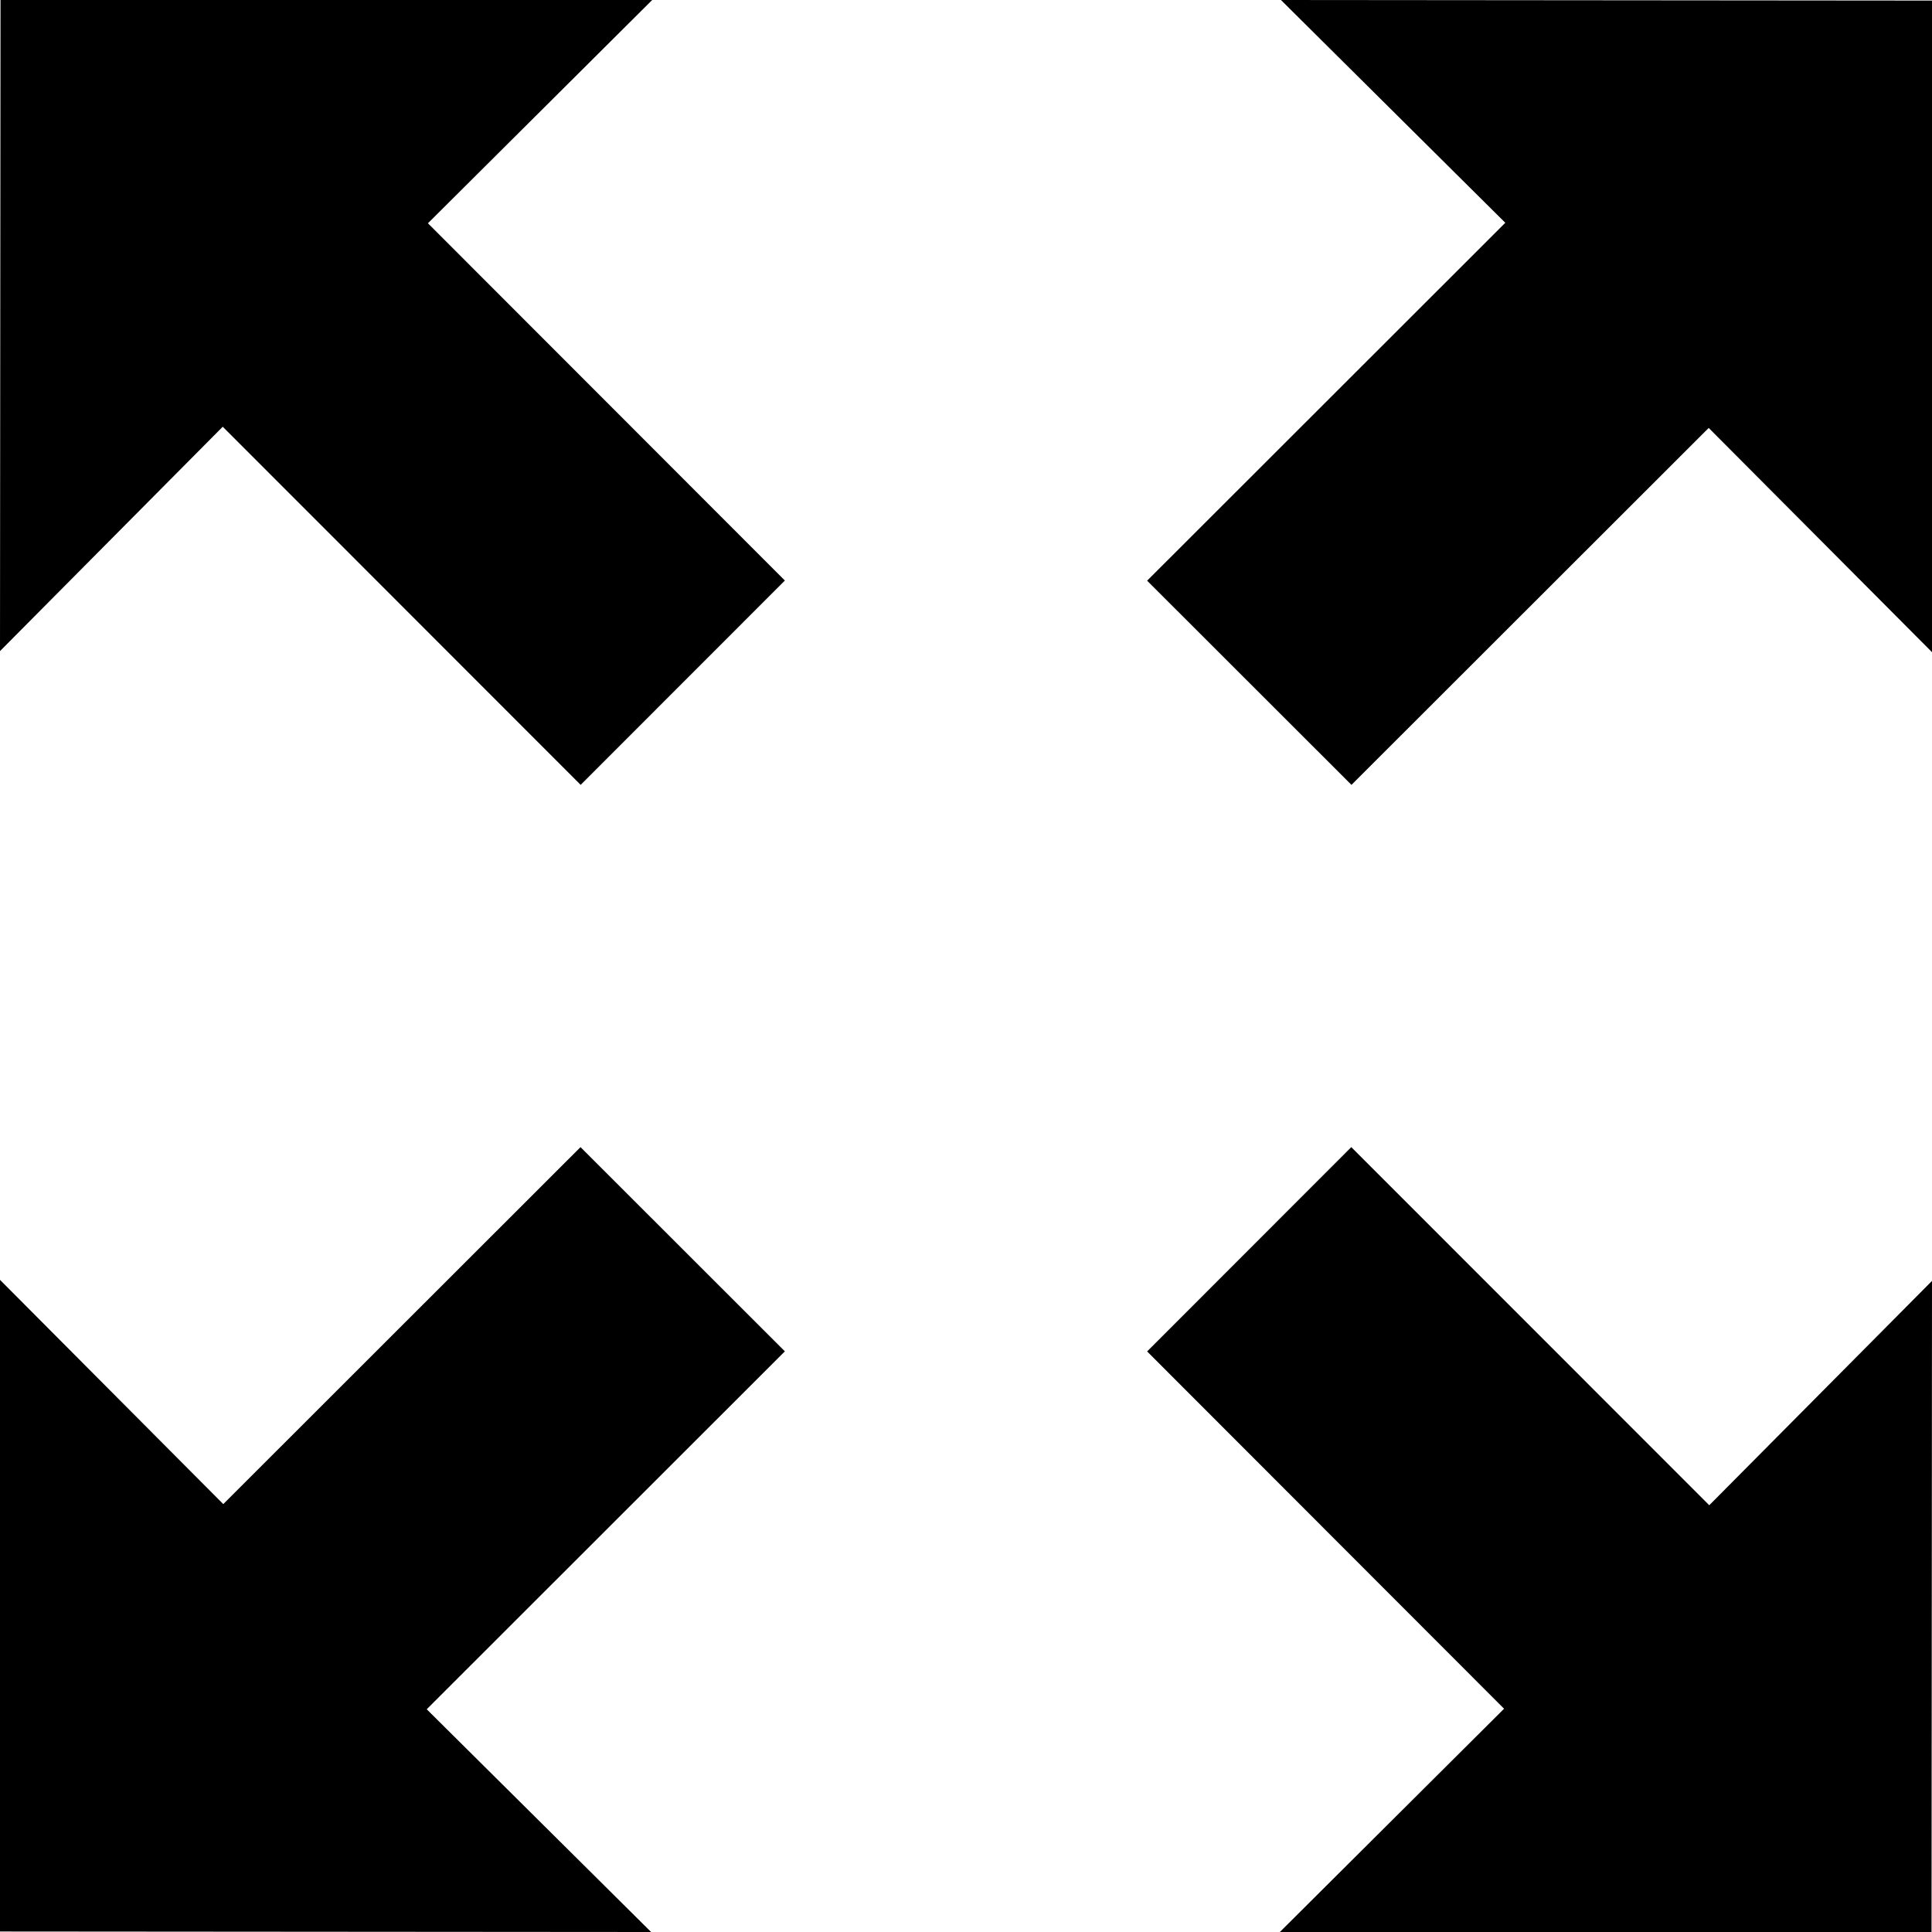
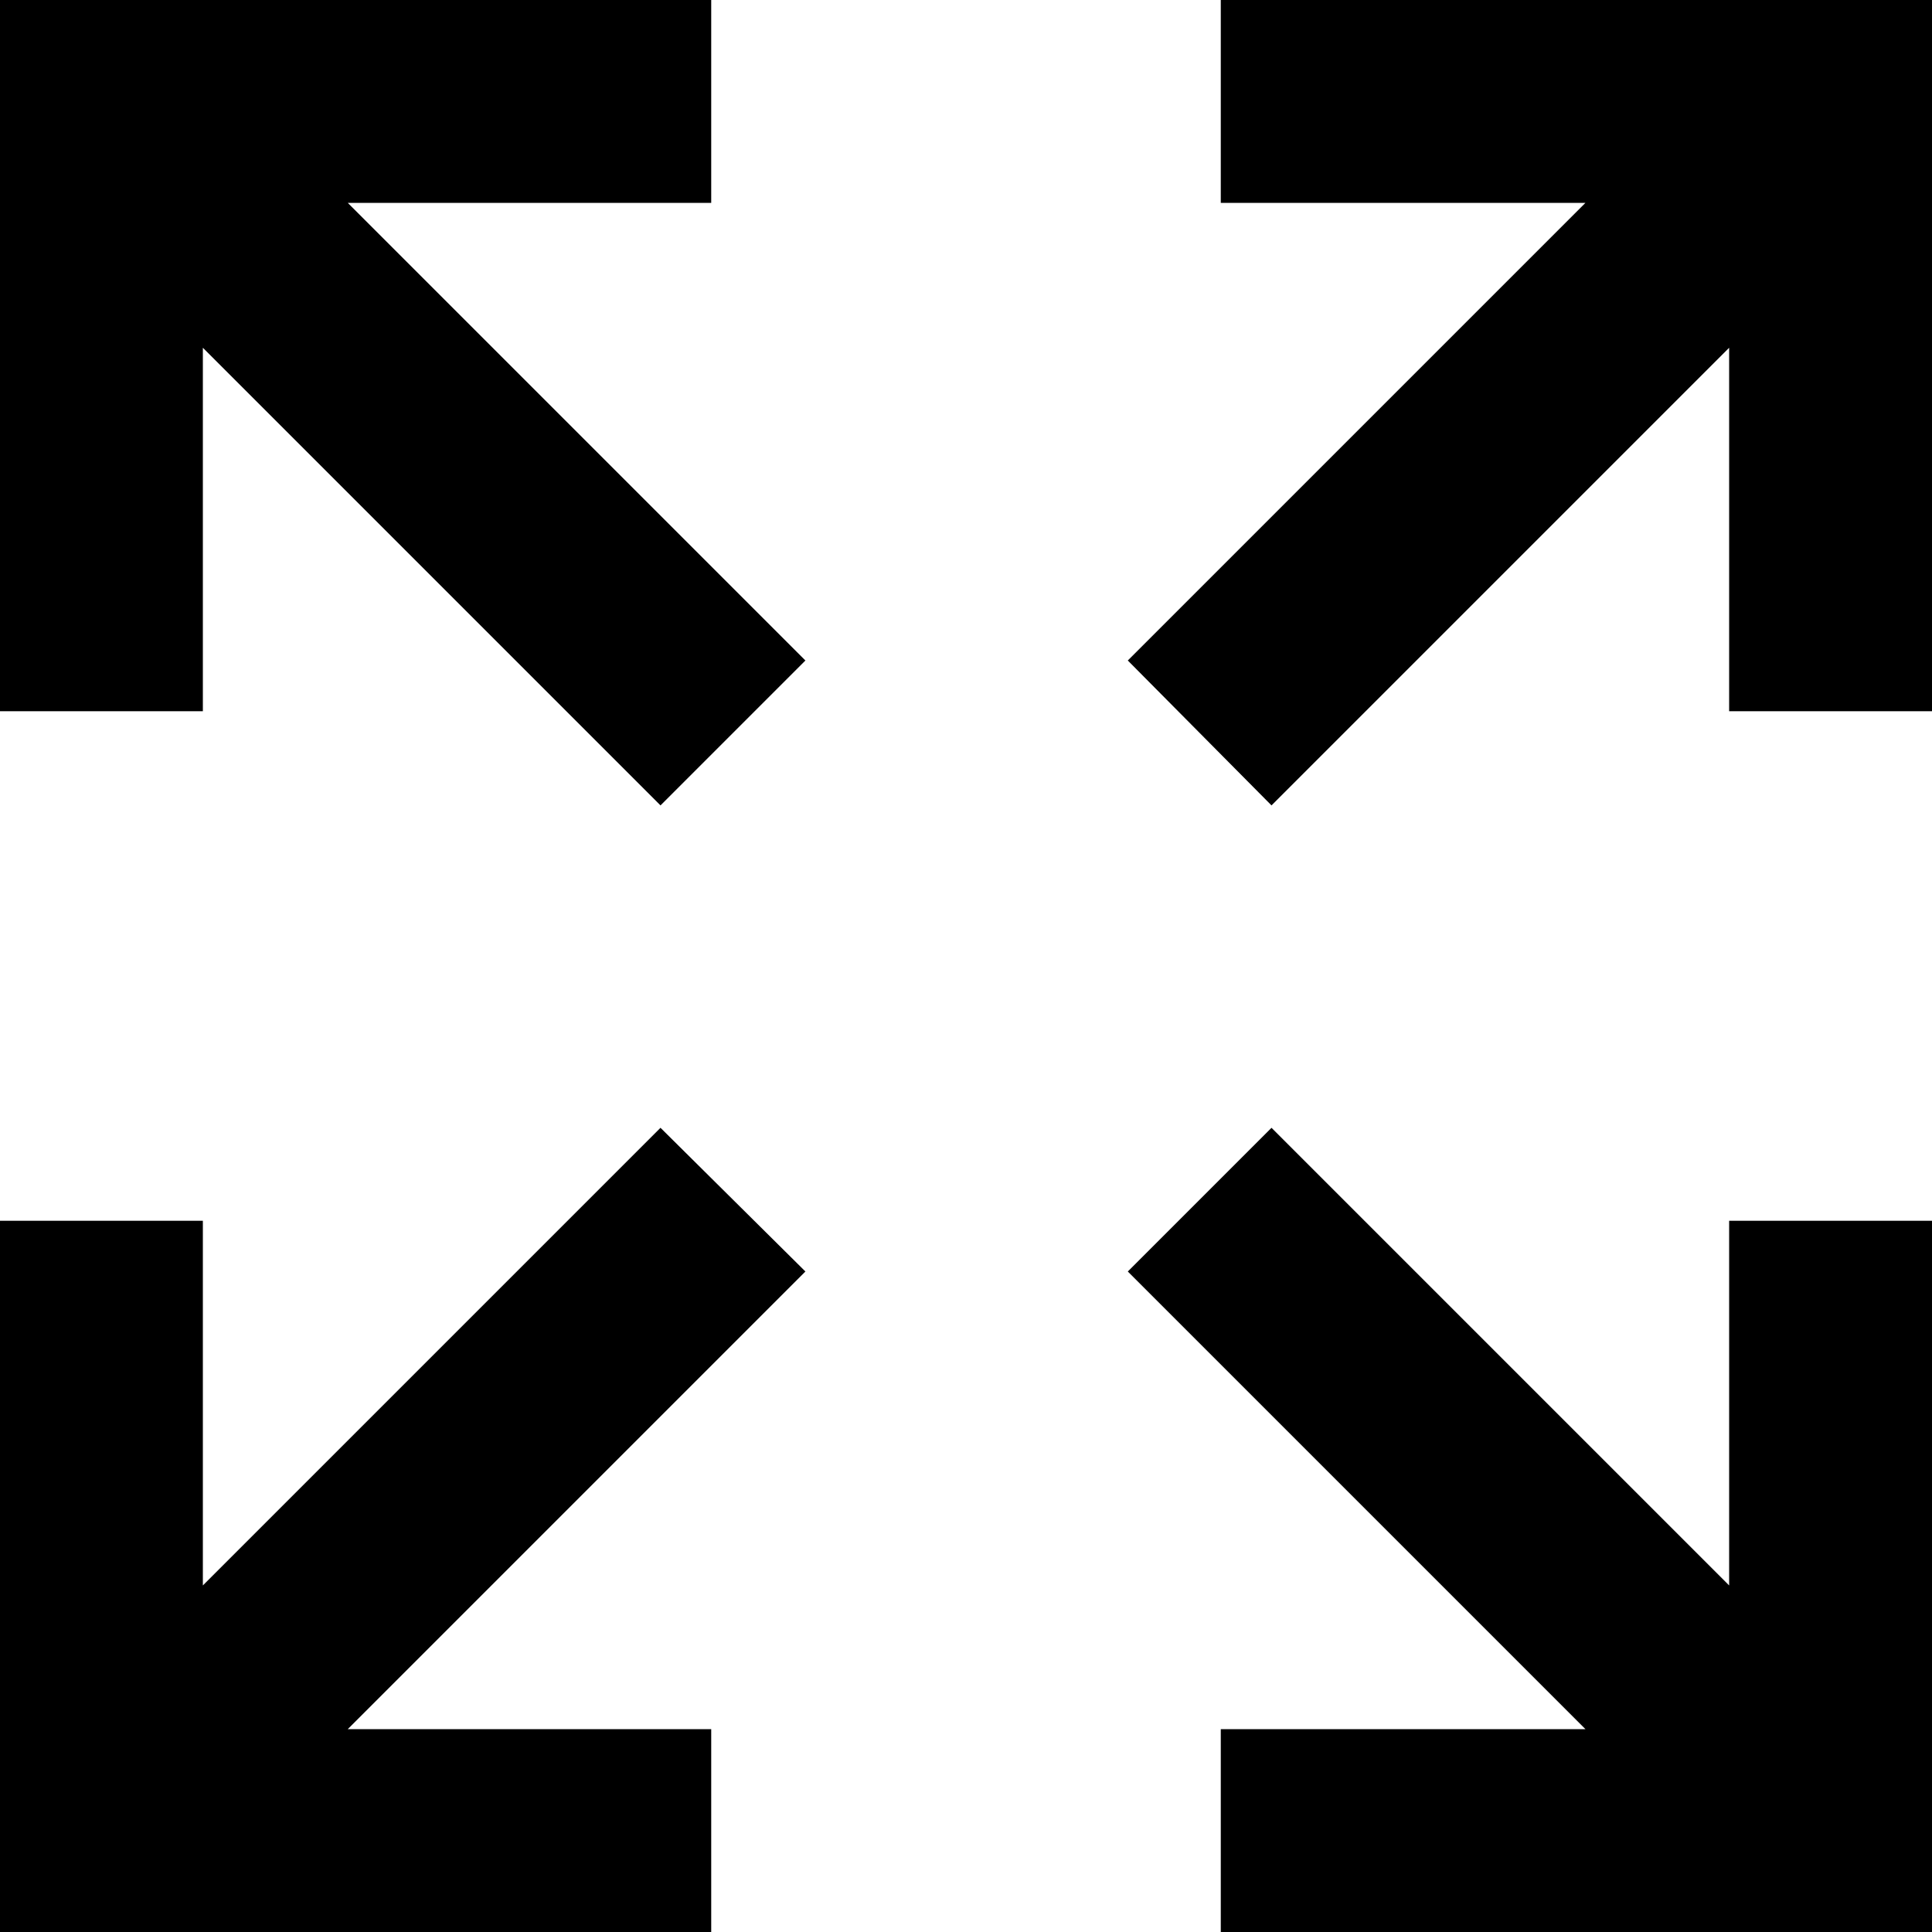
- <svg xmlns="http://www.w3.org/2000/svg" width="128" height="128">
-   <path d="M38.47 52L52 38.462l-23.648-23.67L43.209 0H.035L0 43.137l14.757-14.865L38.47 52zm74.773 47.726L89.526 76 76 89.536l23.648 23.672L84.795 128h43.174L128 84.863l-14.757 14.863zM89.538 52l23.668-23.648L128 43.207V.038L84.866 0 99.73 14.76 76 38.472 89.538 52zM38.46 76L14.792 99.651 0 84.794v43.173l43.137.033-14.865-14.757L52 89.53 38.46 76z" />
+ <svg xmlns="http://www.w3.org/2000/svg" t="1575996413613" class="icon" viewBox="0 0 1024 1024" version="1.1" p-id="5630" width="200" height="200">
+   <defs>
+     <style type="text/css" />
+   </defs>
+   <path d="M376.96 107.52V0H0v376.96h107.52V184.32l242.56 242.56 76.8-76.8-242.56-242.56h192.64z m-26.88 490.24L107.52 840.32V647.04H0V1024h376.96V916.48H184.32l242.56-242.56-76.8-76.16zM916.48 0H647.04v107.52h193.28L597.76 350.08l76.16 76.8 242.56-242.56v192.64H1024V0H916.48z m0 840.32L673.92 597.76l-76.16 76.16 242.56 242.56H647.04V1024H1024V647.04H916.48v193.28z" p-id="5631" />
</svg>
